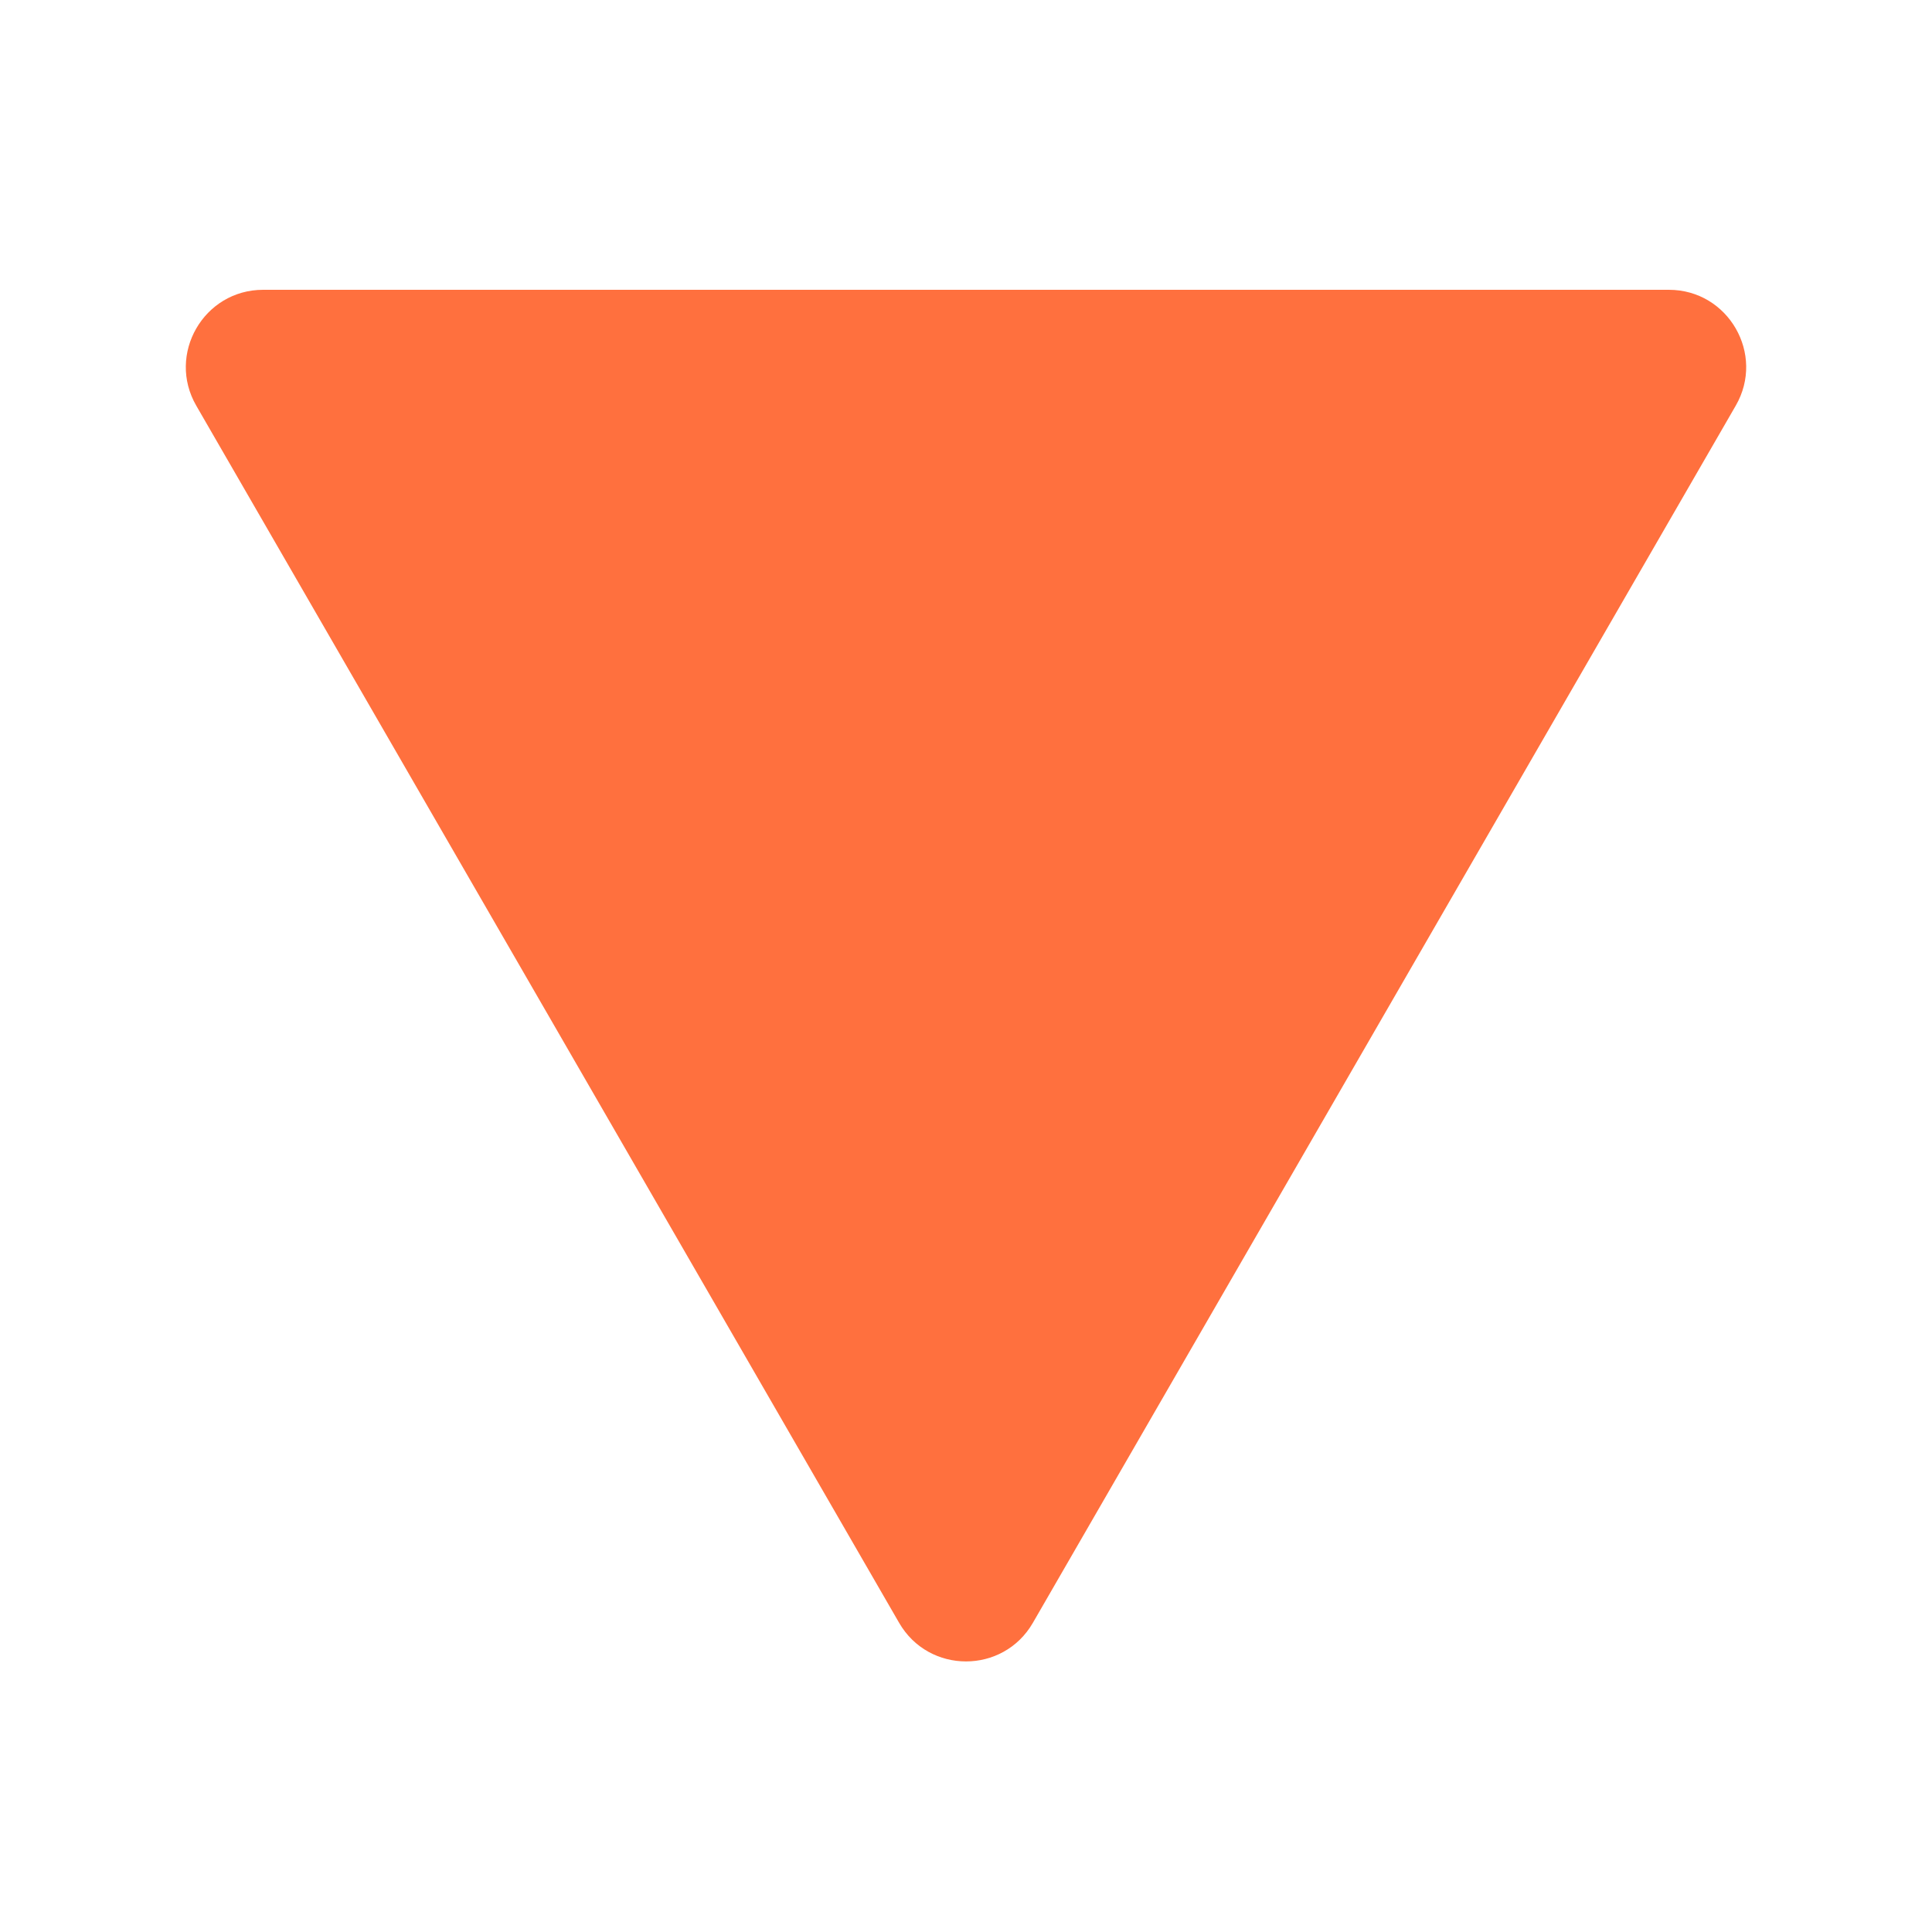
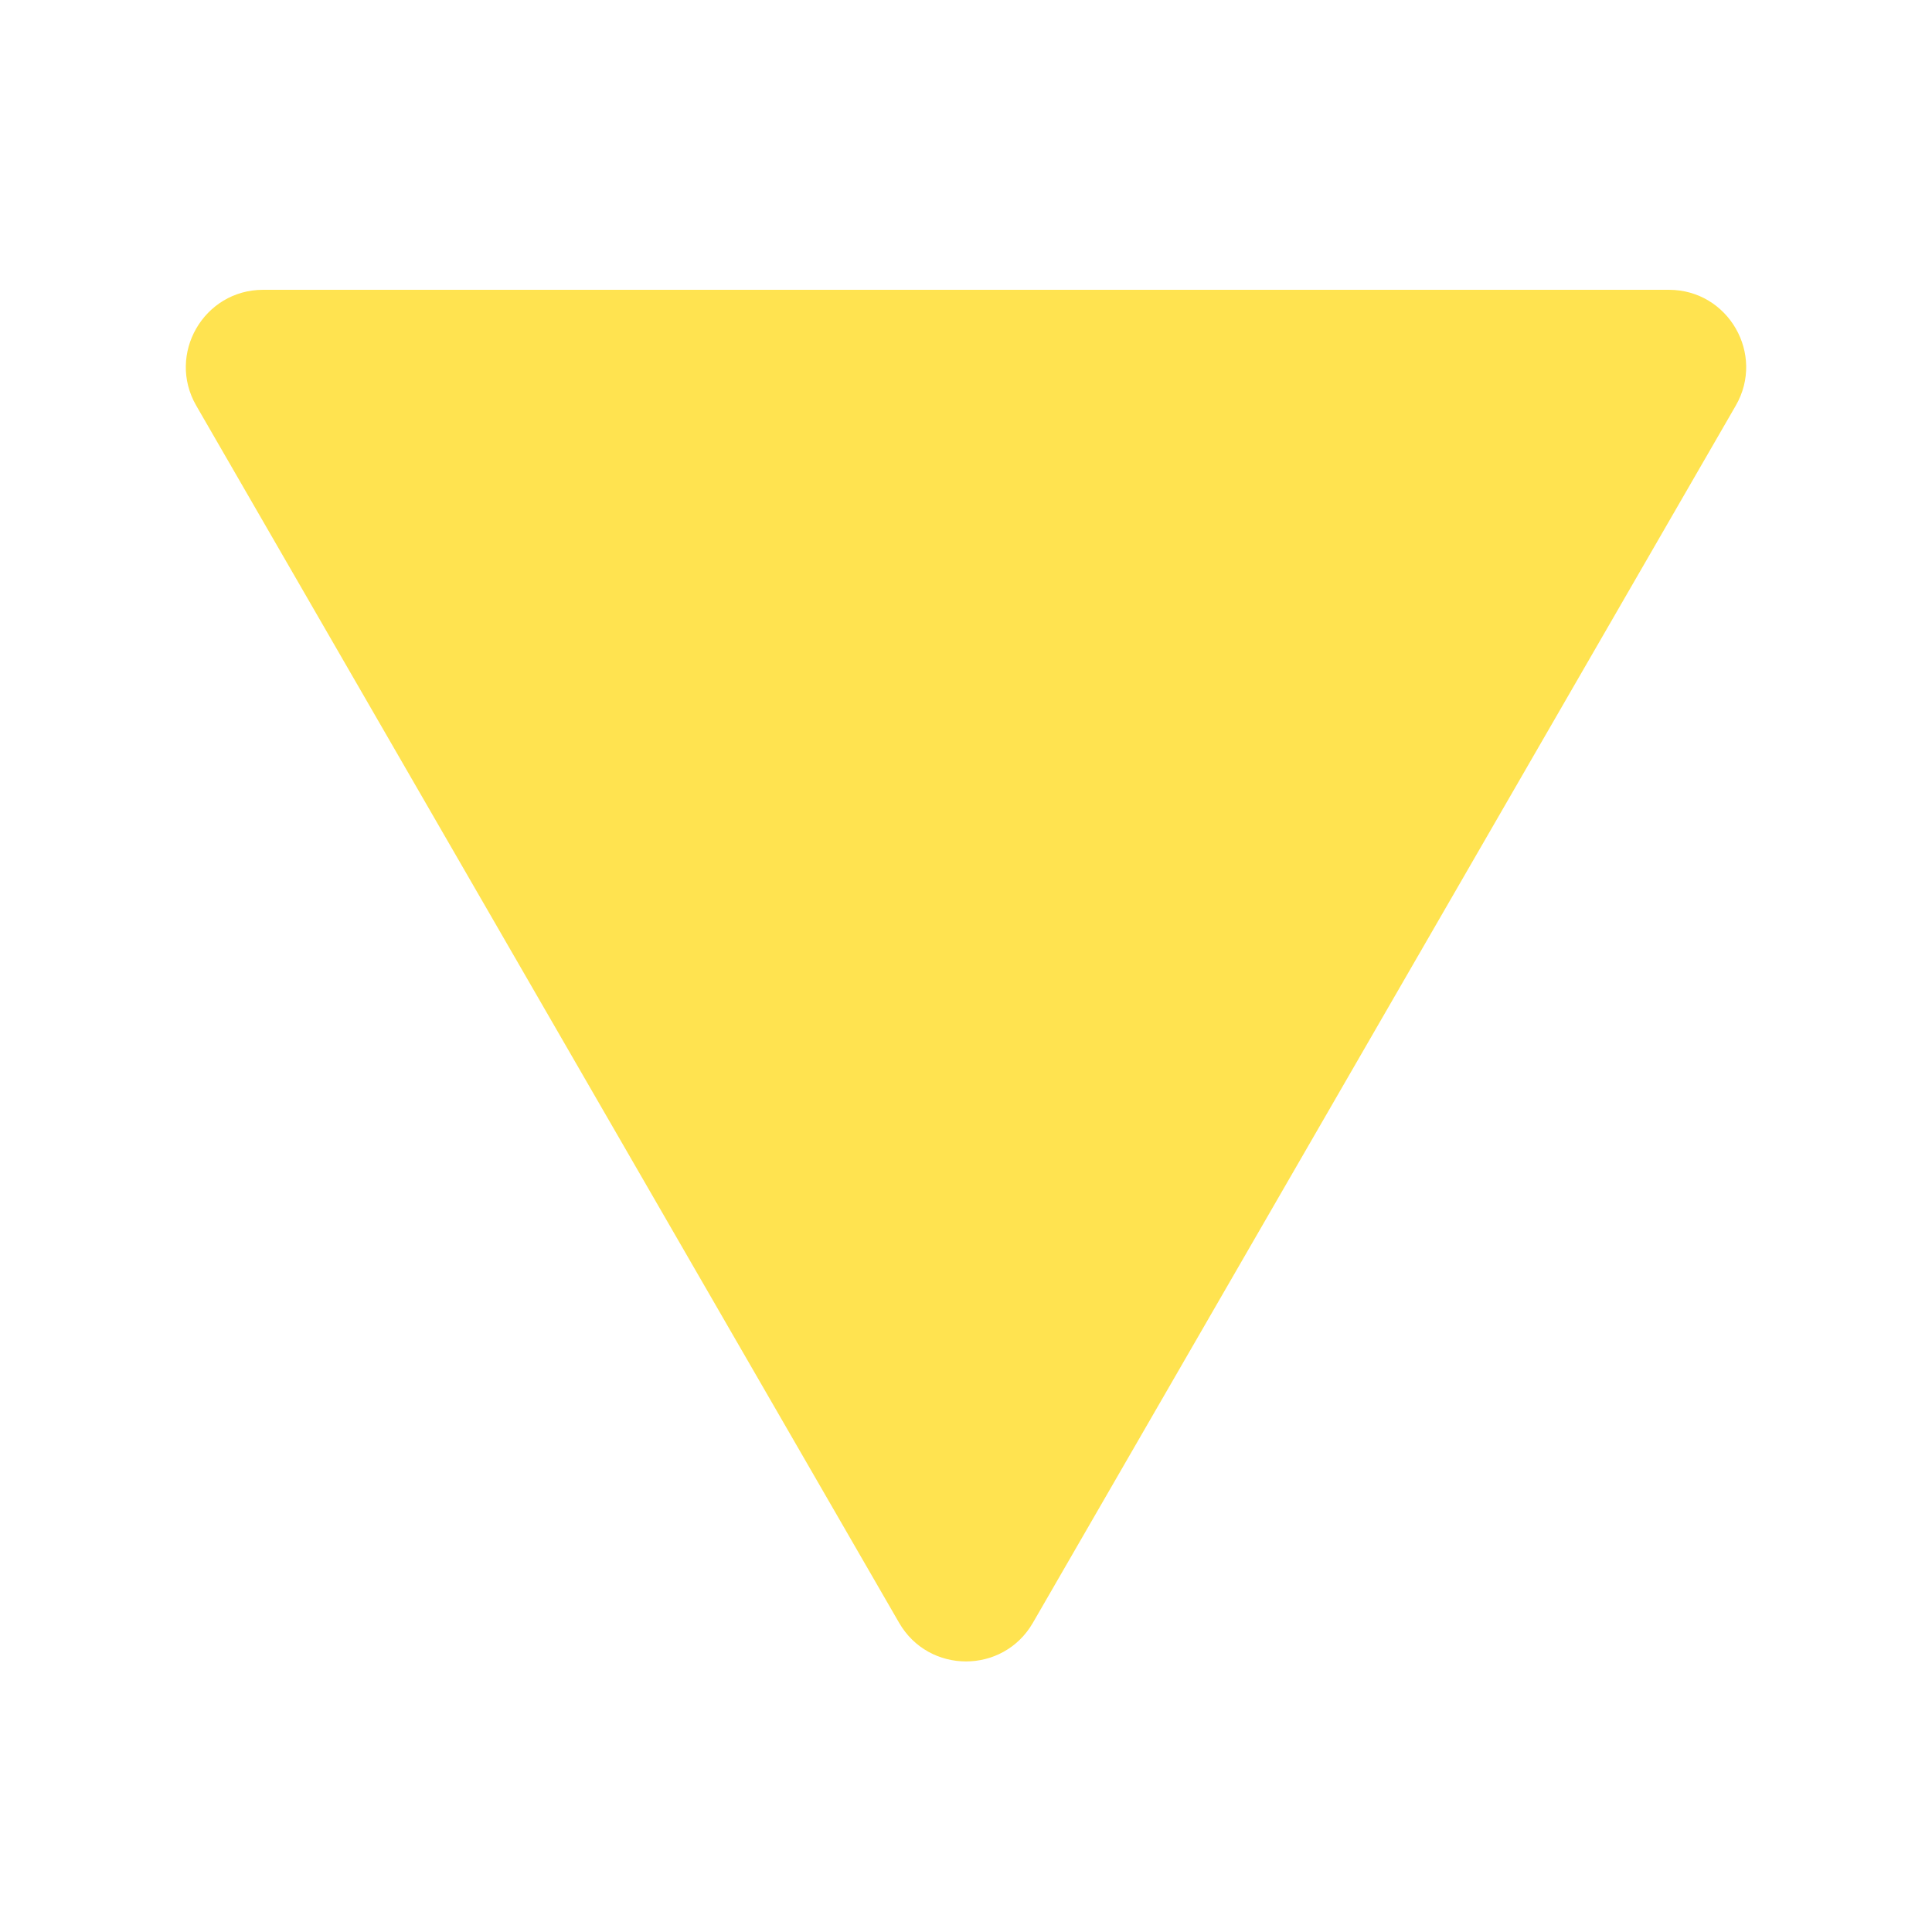
<svg xmlns="http://www.w3.org/2000/svg" width="5" height="5" viewBox="0 0 5 5" fill="none">
-   <path d="M2.673 4.2C2.596 4.333 2.404 4.333 2.327 4.2L0.508 1.05C0.431 0.917 0.527 0.75 0.681 0.75L4.319 0.75C4.473 0.75 4.569 0.917 4.492 1.05L2.673 4.2Z" fill="#FF703E" />
+   <path d="M2.673 4.2C2.596 4.333 2.404 4.333 2.327 4.2L0.508 1.05C0.431 0.917 0.527 0.75 0.681 0.75L4.319 0.75C4.473 0.75 4.569 0.917 4.492 1.05L2.673 4.2Z" fill="#FFE350" />
</svg>
